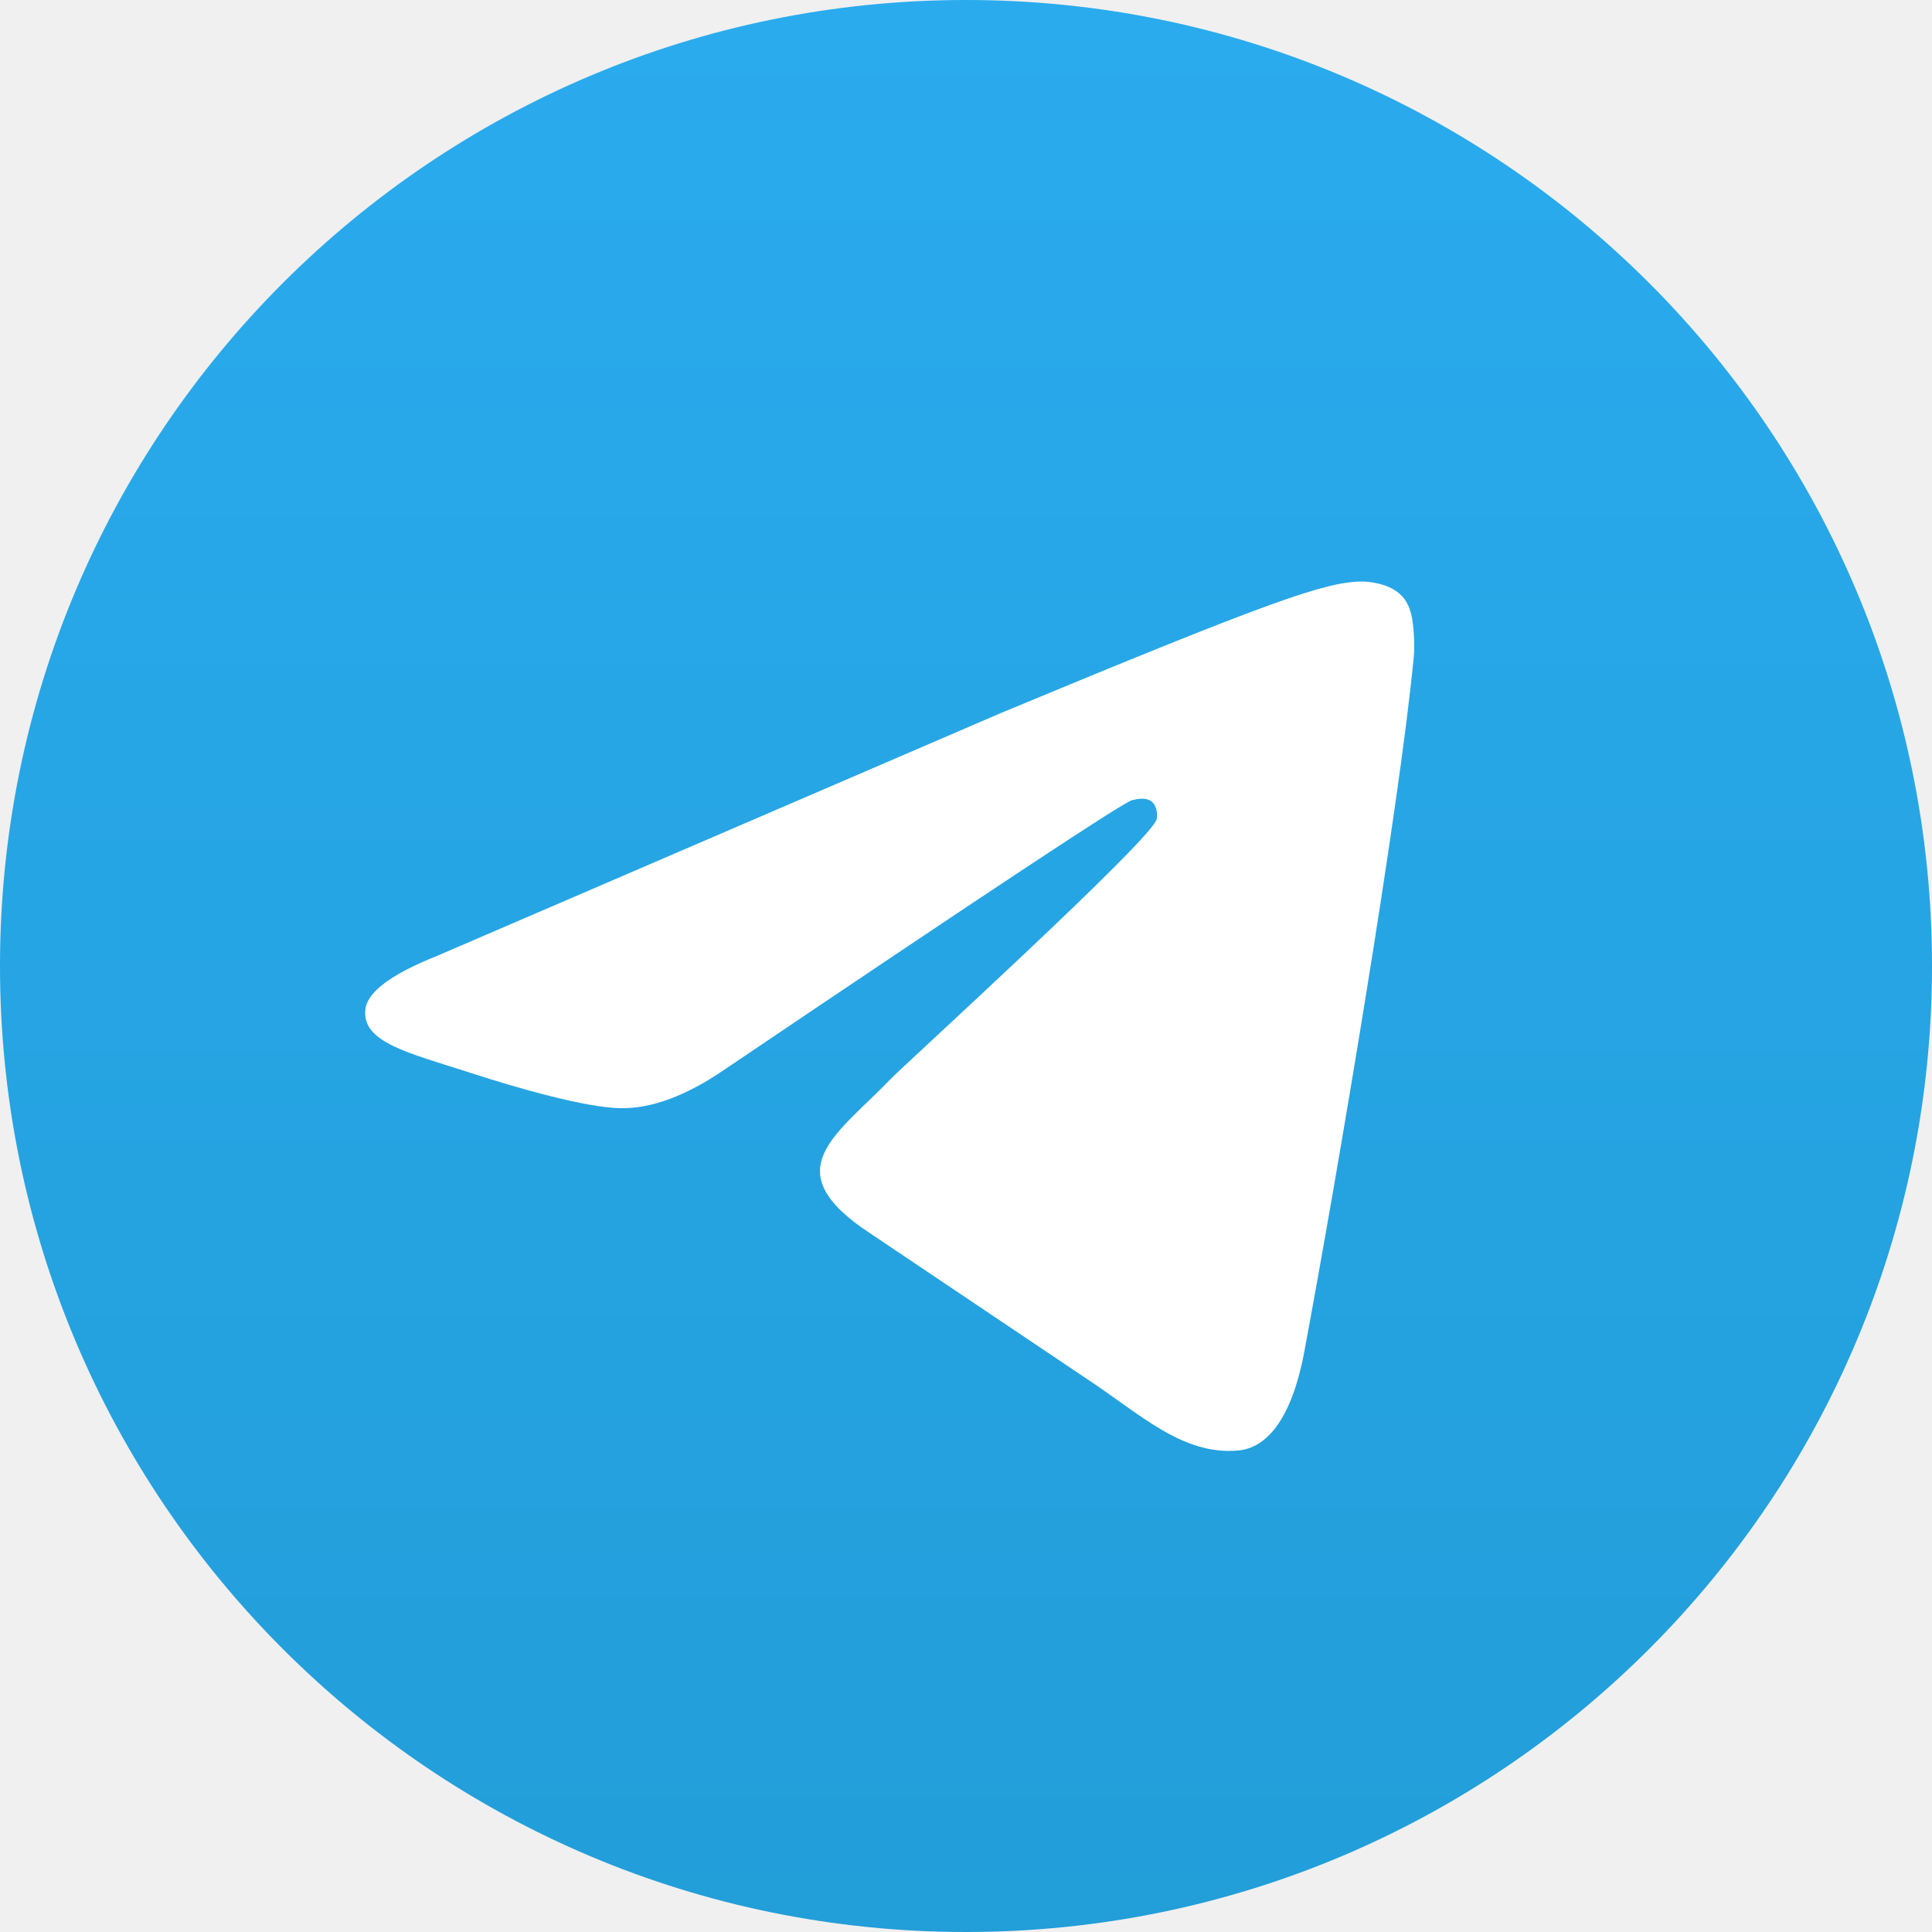
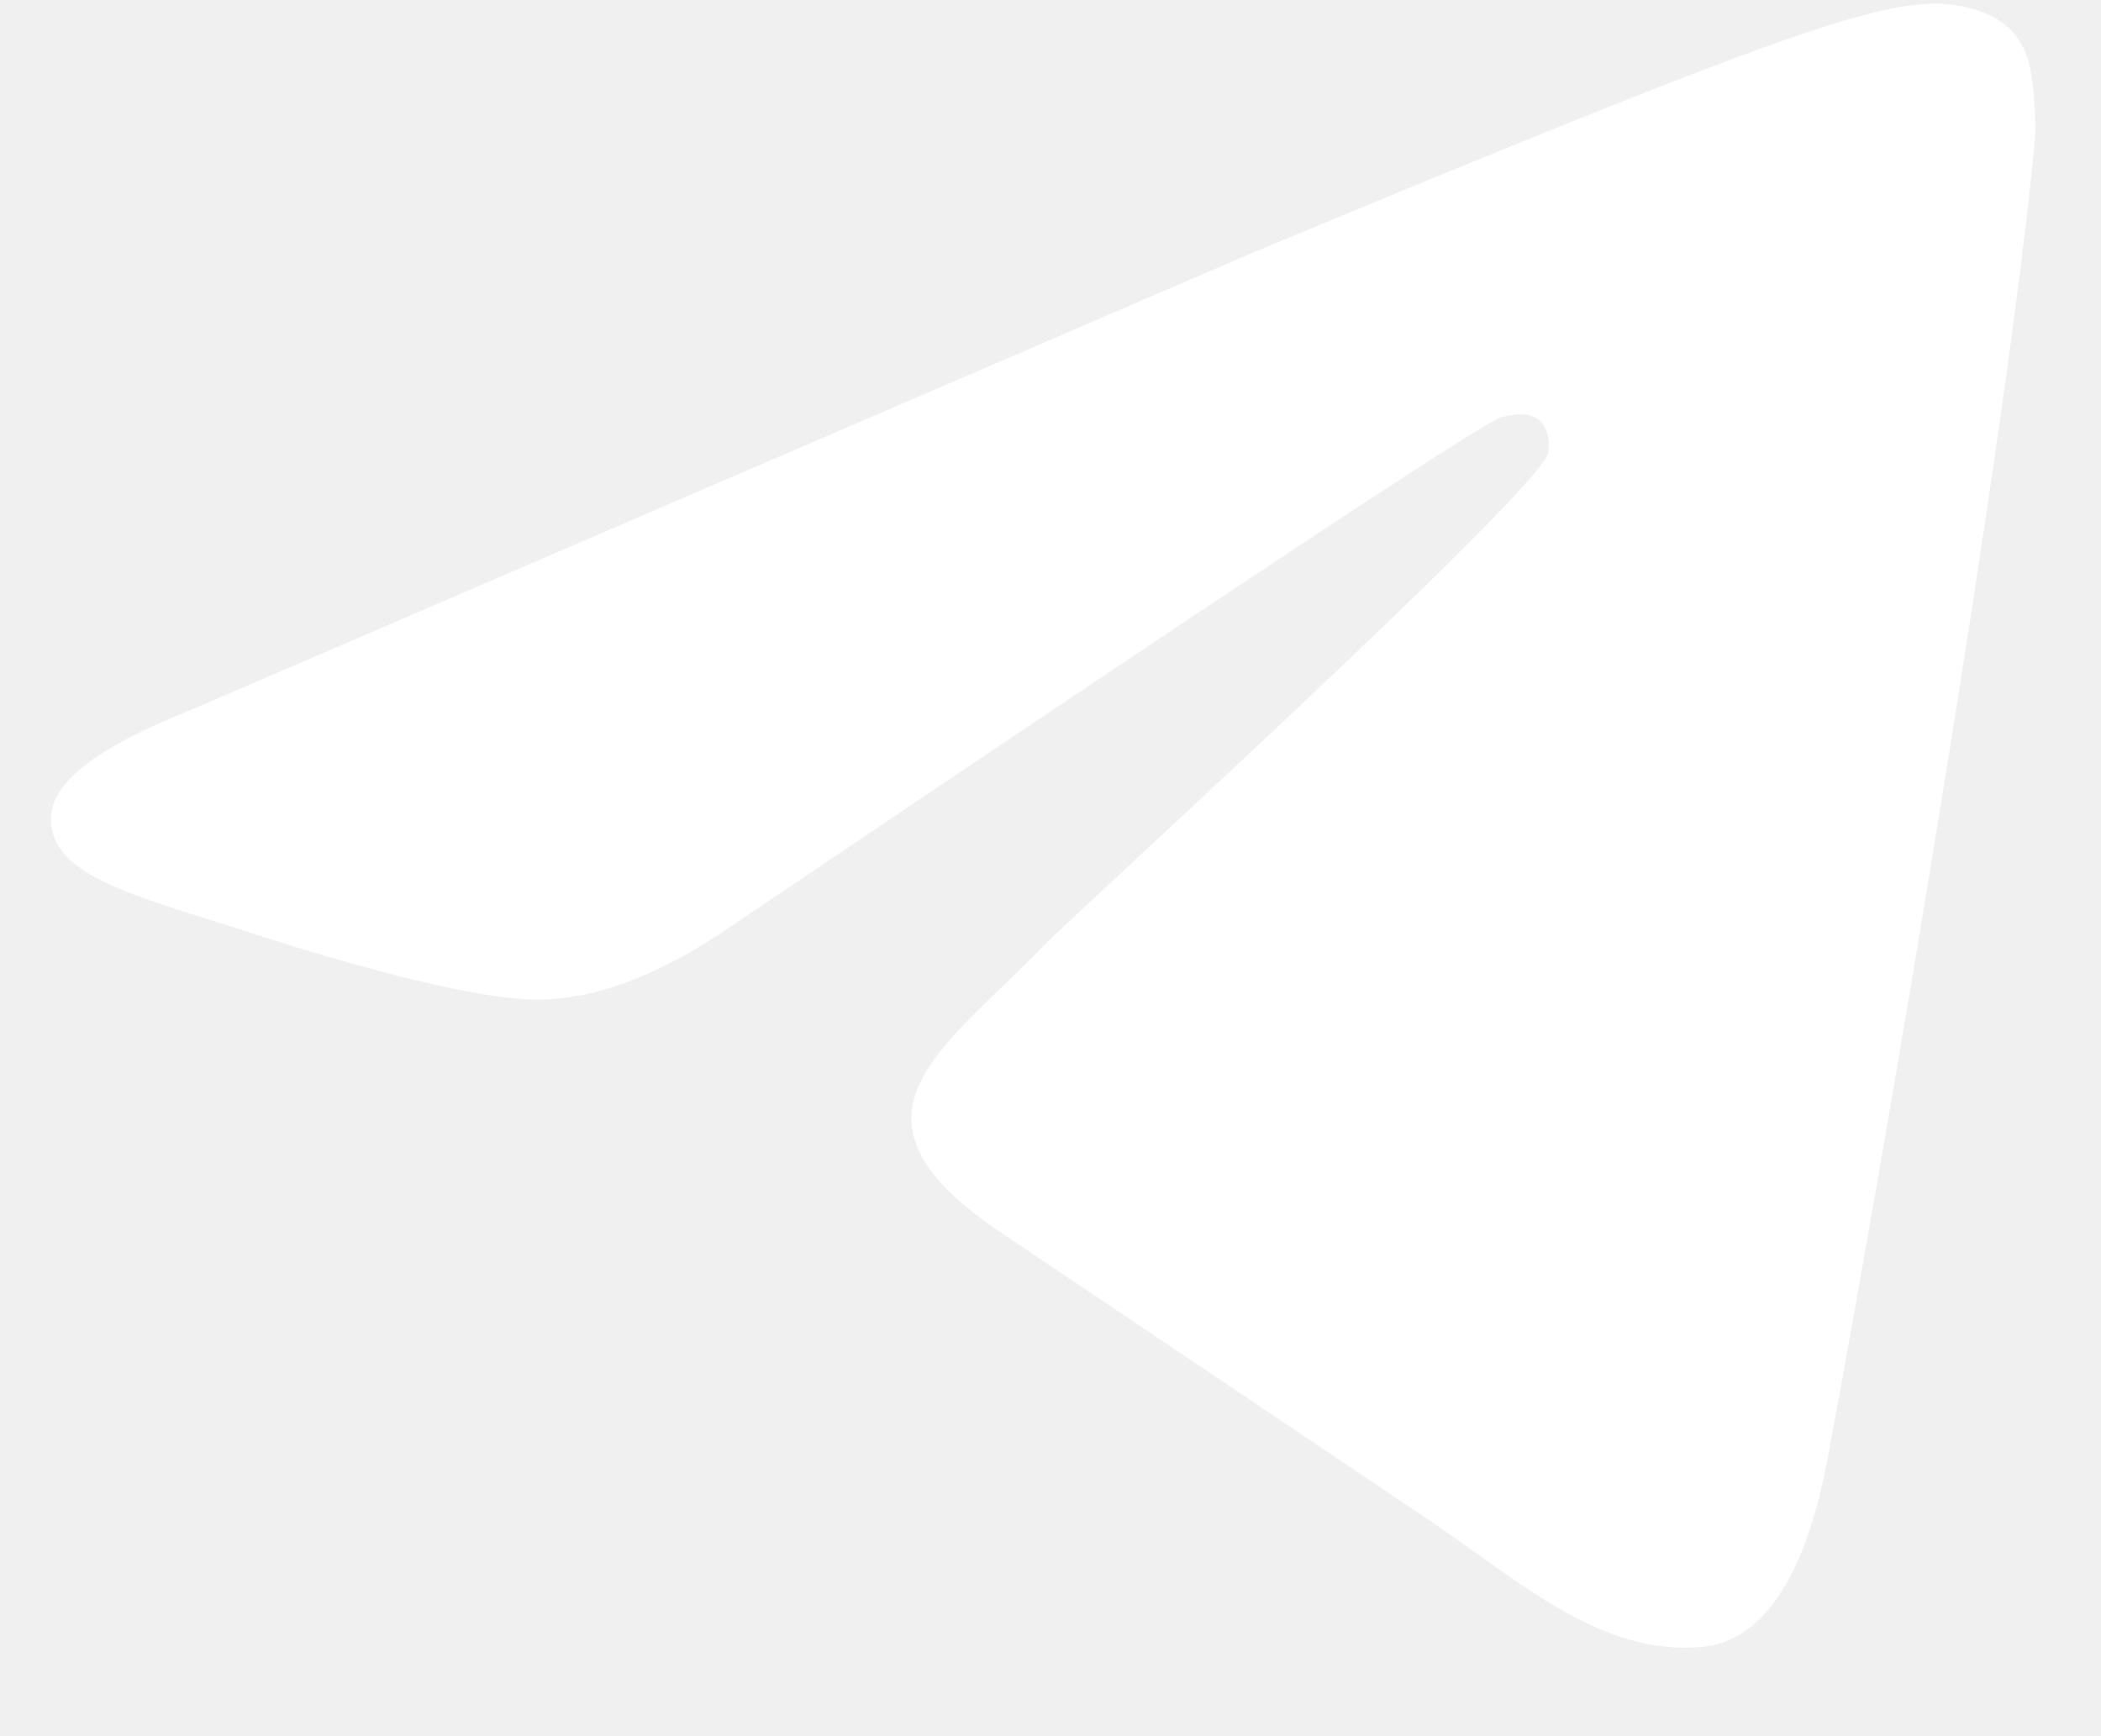
- <svg xmlns="http://www.w3.org/2000/svg" width="40" height="40" viewBox="0 0 40 40" fill="none">
-   <path d="M20 40C31.046 40 40 31.046 40 20C40 8.954 31.046 0 20 0C8.954 0 0 8.954 0 20C0 31.046 8.954 40 20 40Z" fill="url(#paint0_linear)" />
-   <path fill-rule="evenodd" clip-rule="evenodd" d="M9.053 19.789L20.717 14.765C26.271 12.455 27.425 12.053 28.177 12.04C28.343 12.037 28.713 12.078 28.952 12.273C29.155 12.437 29.21 12.659 29.237 12.814C29.264 12.97 29.297 13.325 29.27 13.602C28.969 16.764 27.667 24.439 27.005 27.981C26.724 29.479 26.172 29.982 25.638 30.031C24.476 30.138 23.594 29.264 22.469 28.526L18.006 25.528C16.031 24.227 17.311 23.512 18.437 22.343C18.731 22.037 23.849 17.382 23.948 16.96C23.96 16.907 23.971 16.71 23.855 16.606C23.738 16.502 23.565 16.538 23.44 16.566C23.264 16.606 20.452 18.465 15.004 22.142C14.206 22.69 13.483 22.957 12.835 22.944C12.121 22.928 10.748 22.54 9.727 22.208C8.474 21.801 7.479 21.585 7.565 20.894C7.61 20.534 8.106 20.166 9.053 19.789L9.053 19.789Z" fill="white" />
-   <defs>
-     <linearGradient id="paint0_linear" x1="20" y1="0" x2="20" y2="39.703" gradientUnits="userSpaceOnUse">
-       <stop stop-color="#2AABEE" />
-       <stop offset="1" stop-color="#229ED9" />
-     </linearGradient>
-   </defs>
+ <svg xmlns="http://www.w3.org/2000/svg" width="23" height="19" viewBox="0 0 23 19" fill="none">
+   <path fill-rule="evenodd" clip-rule="evenodd" d="M2.053 7.789L13.717 2.765C19.271 0.455 20.425 0.053 21.177 0.04C21.343 0.037 21.713 0.078 21.952 0.273C22.155 0.437 22.21 0.659 22.237 0.814C22.264 0.97 22.297 1.325 22.27 1.602C21.969 4.764 20.667 12.439 20.005 15.981C19.724 17.479 19.172 17.982 18.638 18.031C17.476 18.138 16.594 17.264 15.469 16.526L11.006 13.528C9.031 12.227 10.311 11.512 11.437 10.343C11.731 10.037 16.849 5.382 16.948 4.96C16.96 4.907 16.971 4.71 16.855 4.606C16.738 4.502 16.565 4.538 16.44 4.566C16.264 4.606 13.452 6.465 8.004 10.142C7.206 10.69 6.483 10.957 5.835 10.944C5.121 10.928 3.748 10.54 2.727 10.208C1.474 9.801 0.479 9.585 0.565 8.894C0.61 8.534 1.106 8.166 2.053 7.789L2.053 7.789Z" fill="white" />
</svg>
